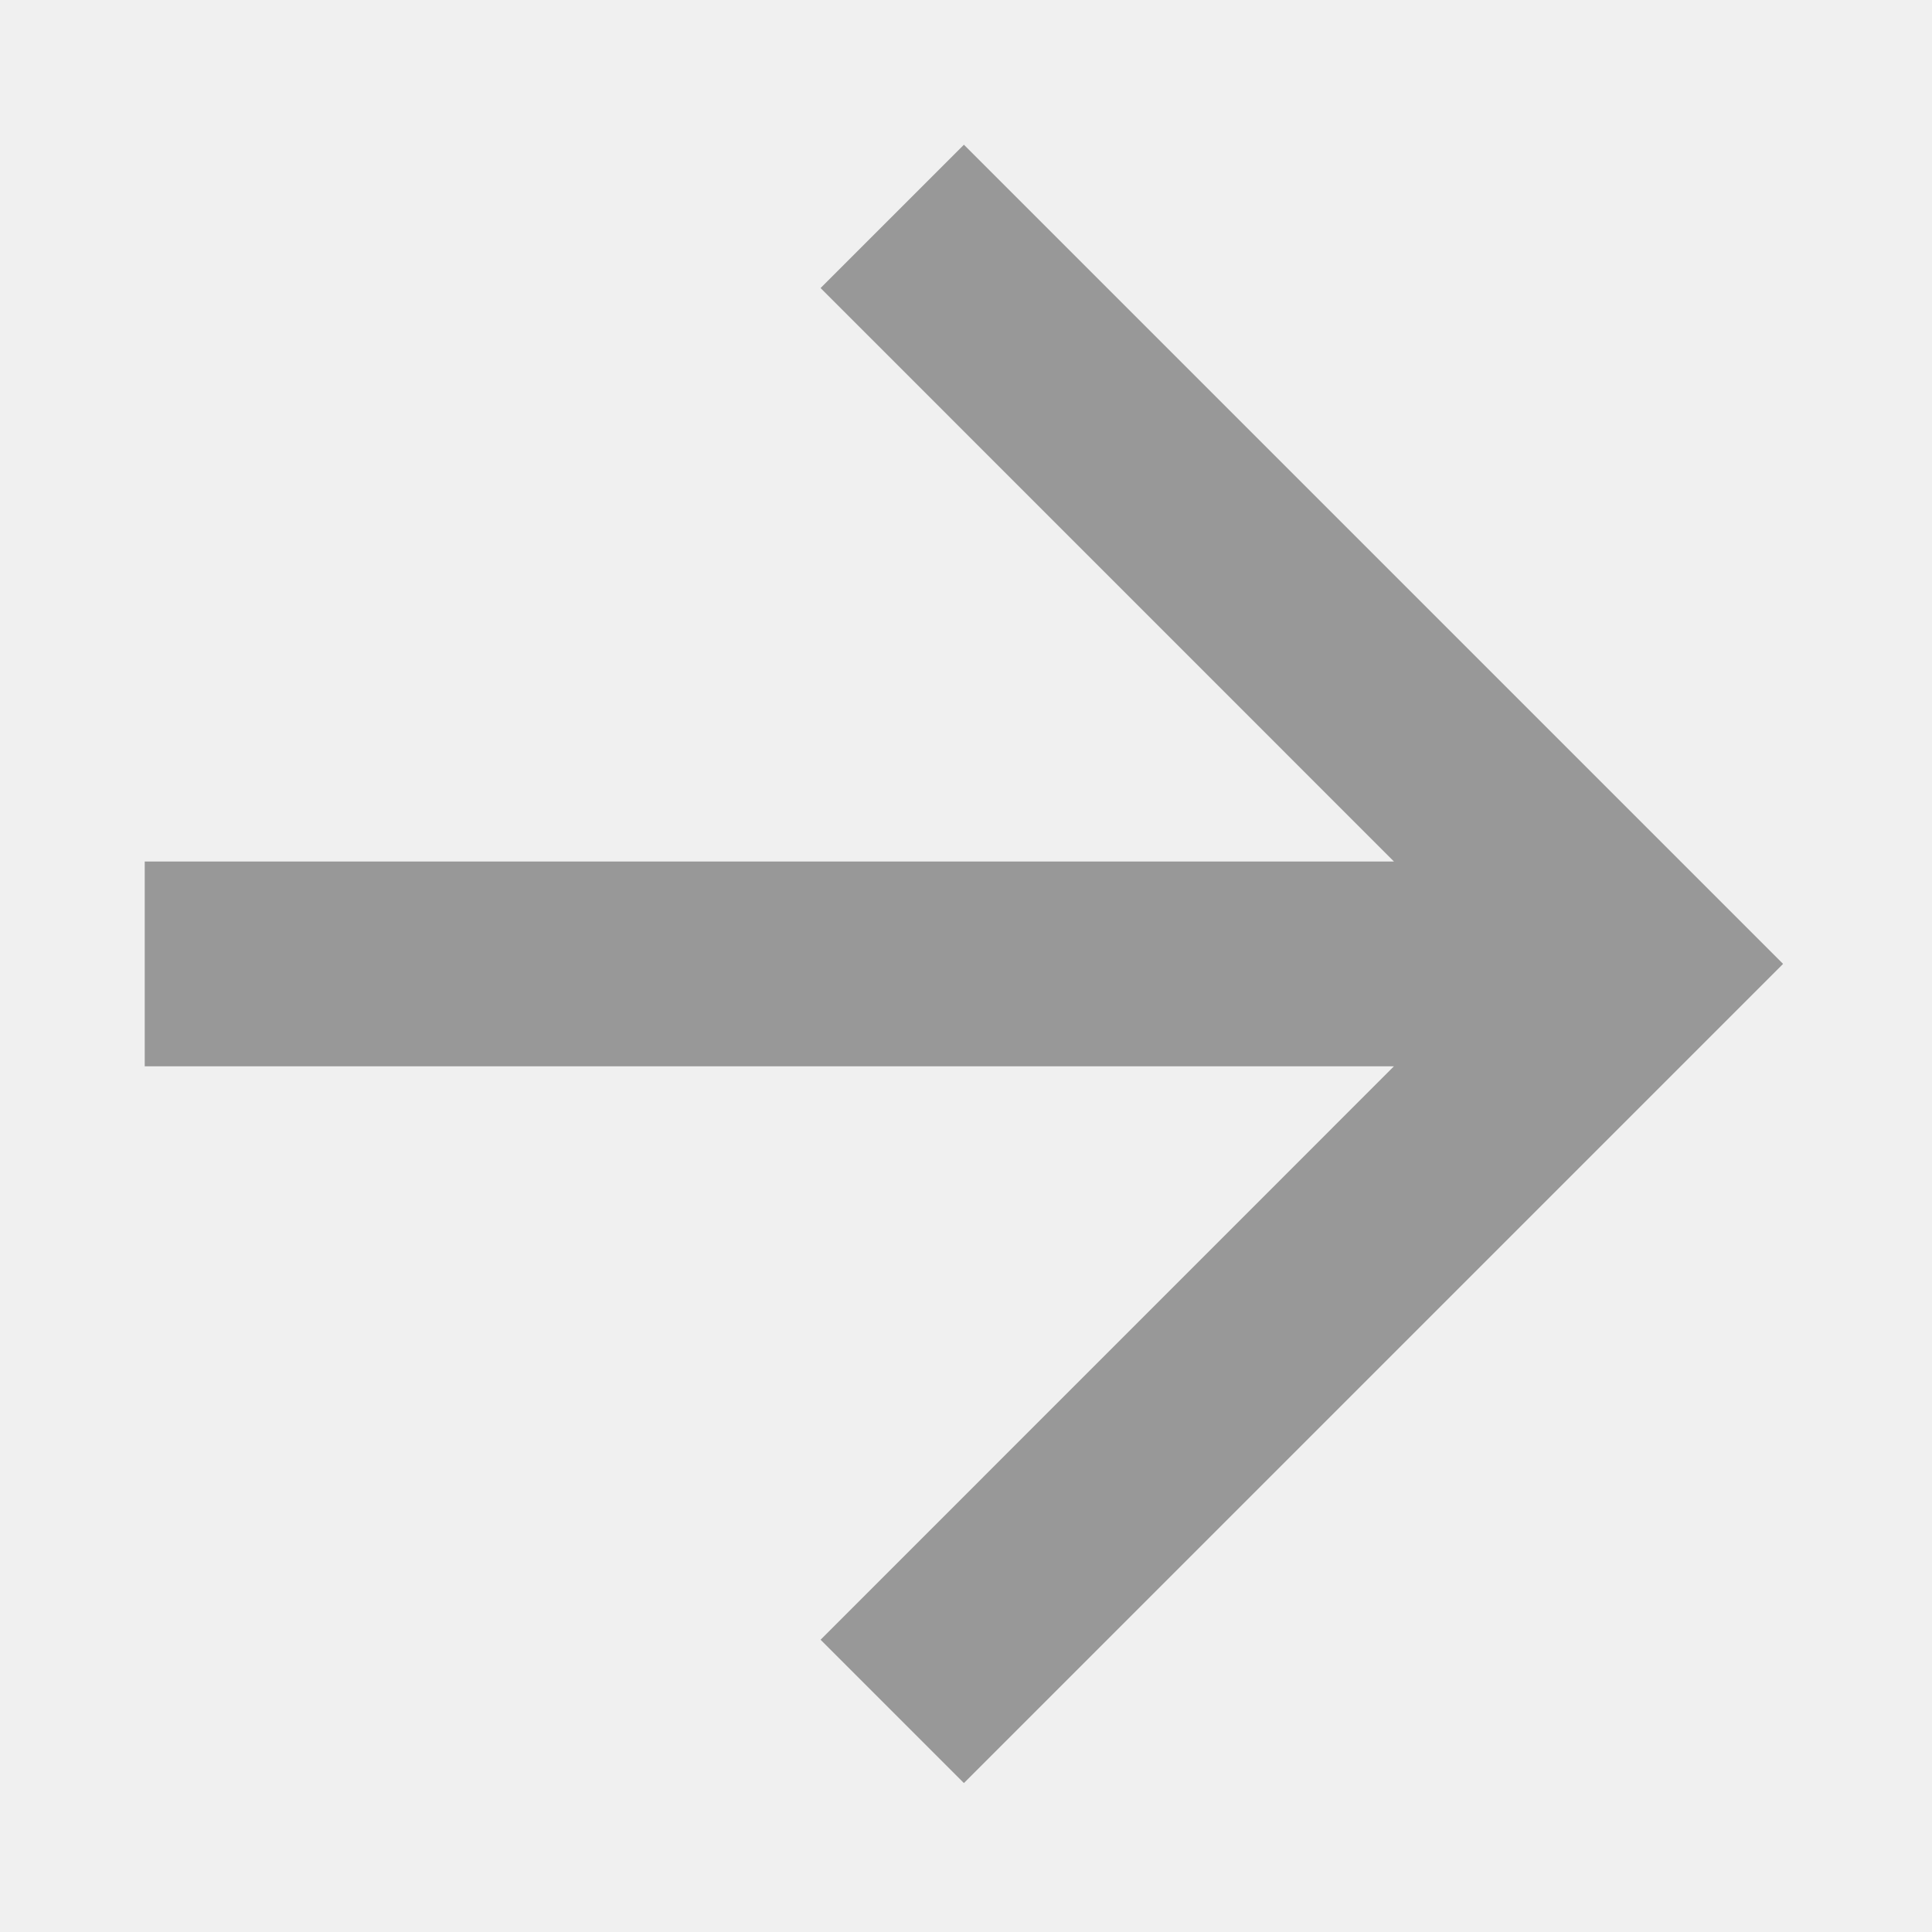
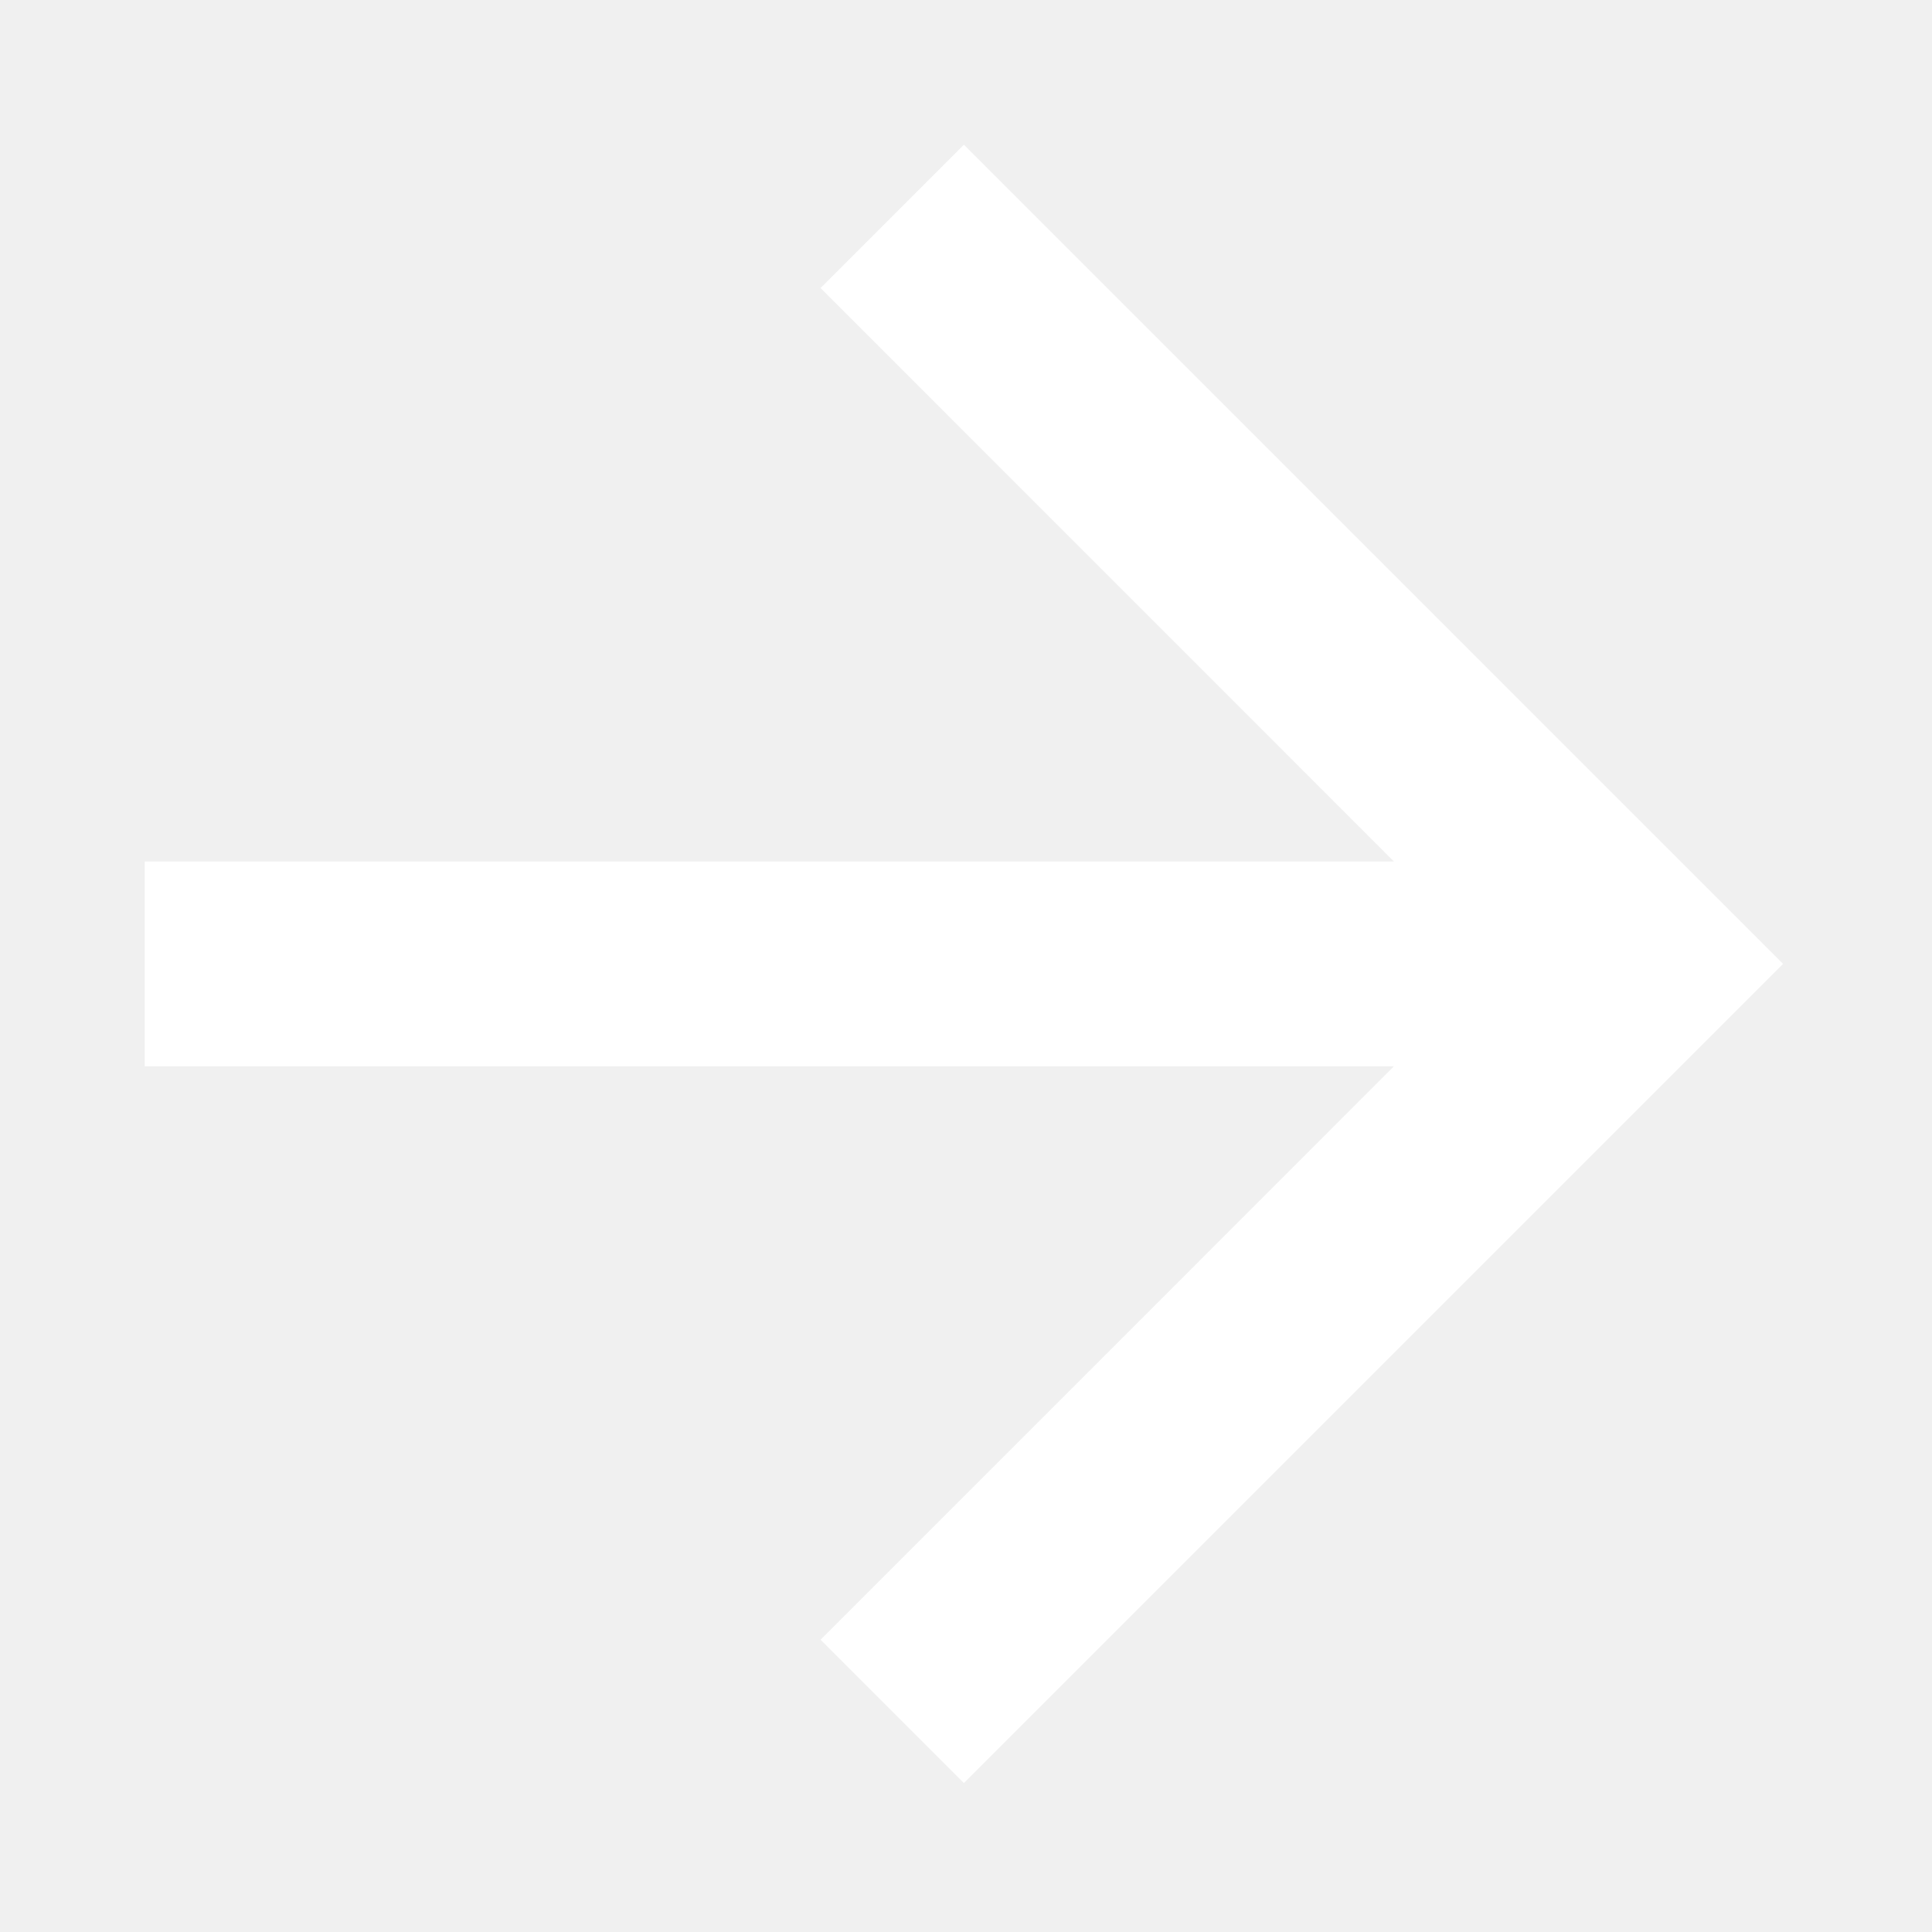
<svg xmlns="http://www.w3.org/2000/svg" width="22" height="22" viewBox="0 0 22 22">
  <g id="ic_arrow_back" transform="translate(22 22) rotate(180)">
    <rect id="rectangle" width="22" height="22" fill="none" />
-     <path id="path" d="M22.656,12.162H8.431L14.96,5.632,13.328,4,4,13.328l9.328,9.328,1.632-1.632L8.431,14.494H22.656V12.162Z" transform="translate(-2.304 -2.304)" fill-rule="evenodd" fill="#4D4D4D" opacity="0.54" />
+     <path id="path" d="M22.656,12.162H8.431L14.96,5.632,13.328,4,4,13.328l9.328,9.328,1.632-1.632L8.431,14.494H22.656V12.162Z" transform="translate(-2.304 -2.304)" fill-rule="evenodd" fill="#ffffff" opacity="1" />
  </g>
</svg>
